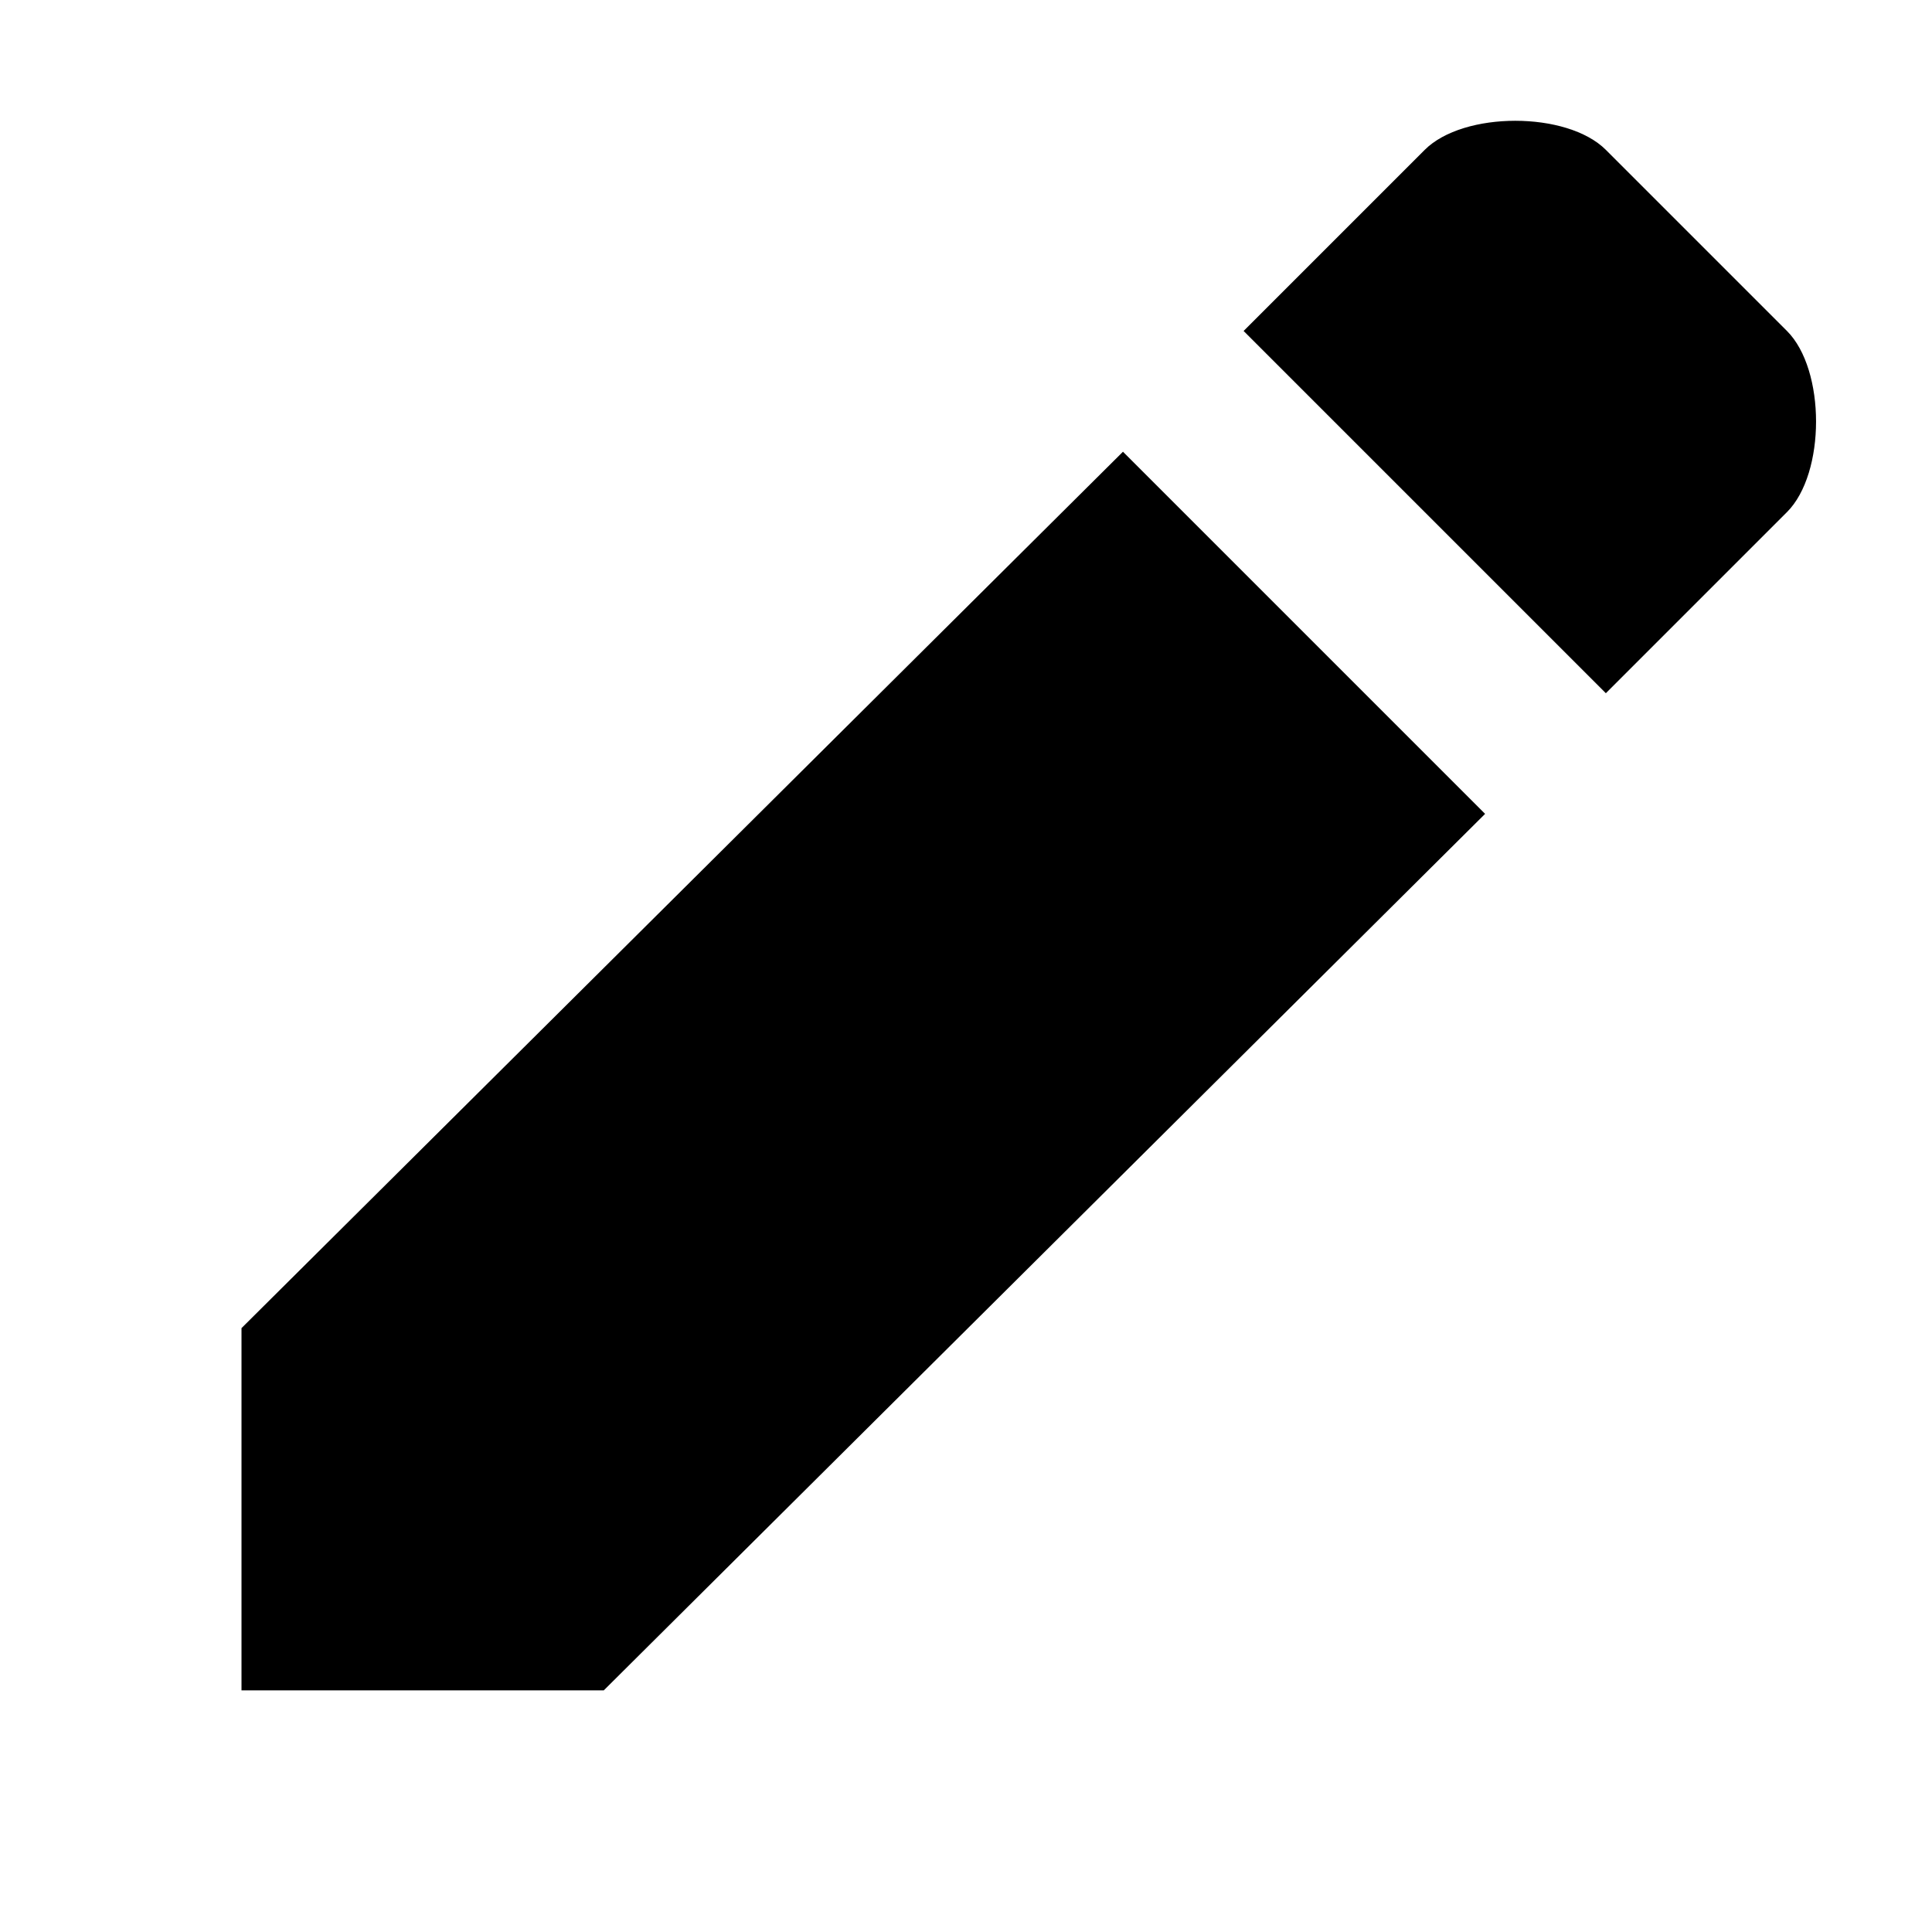
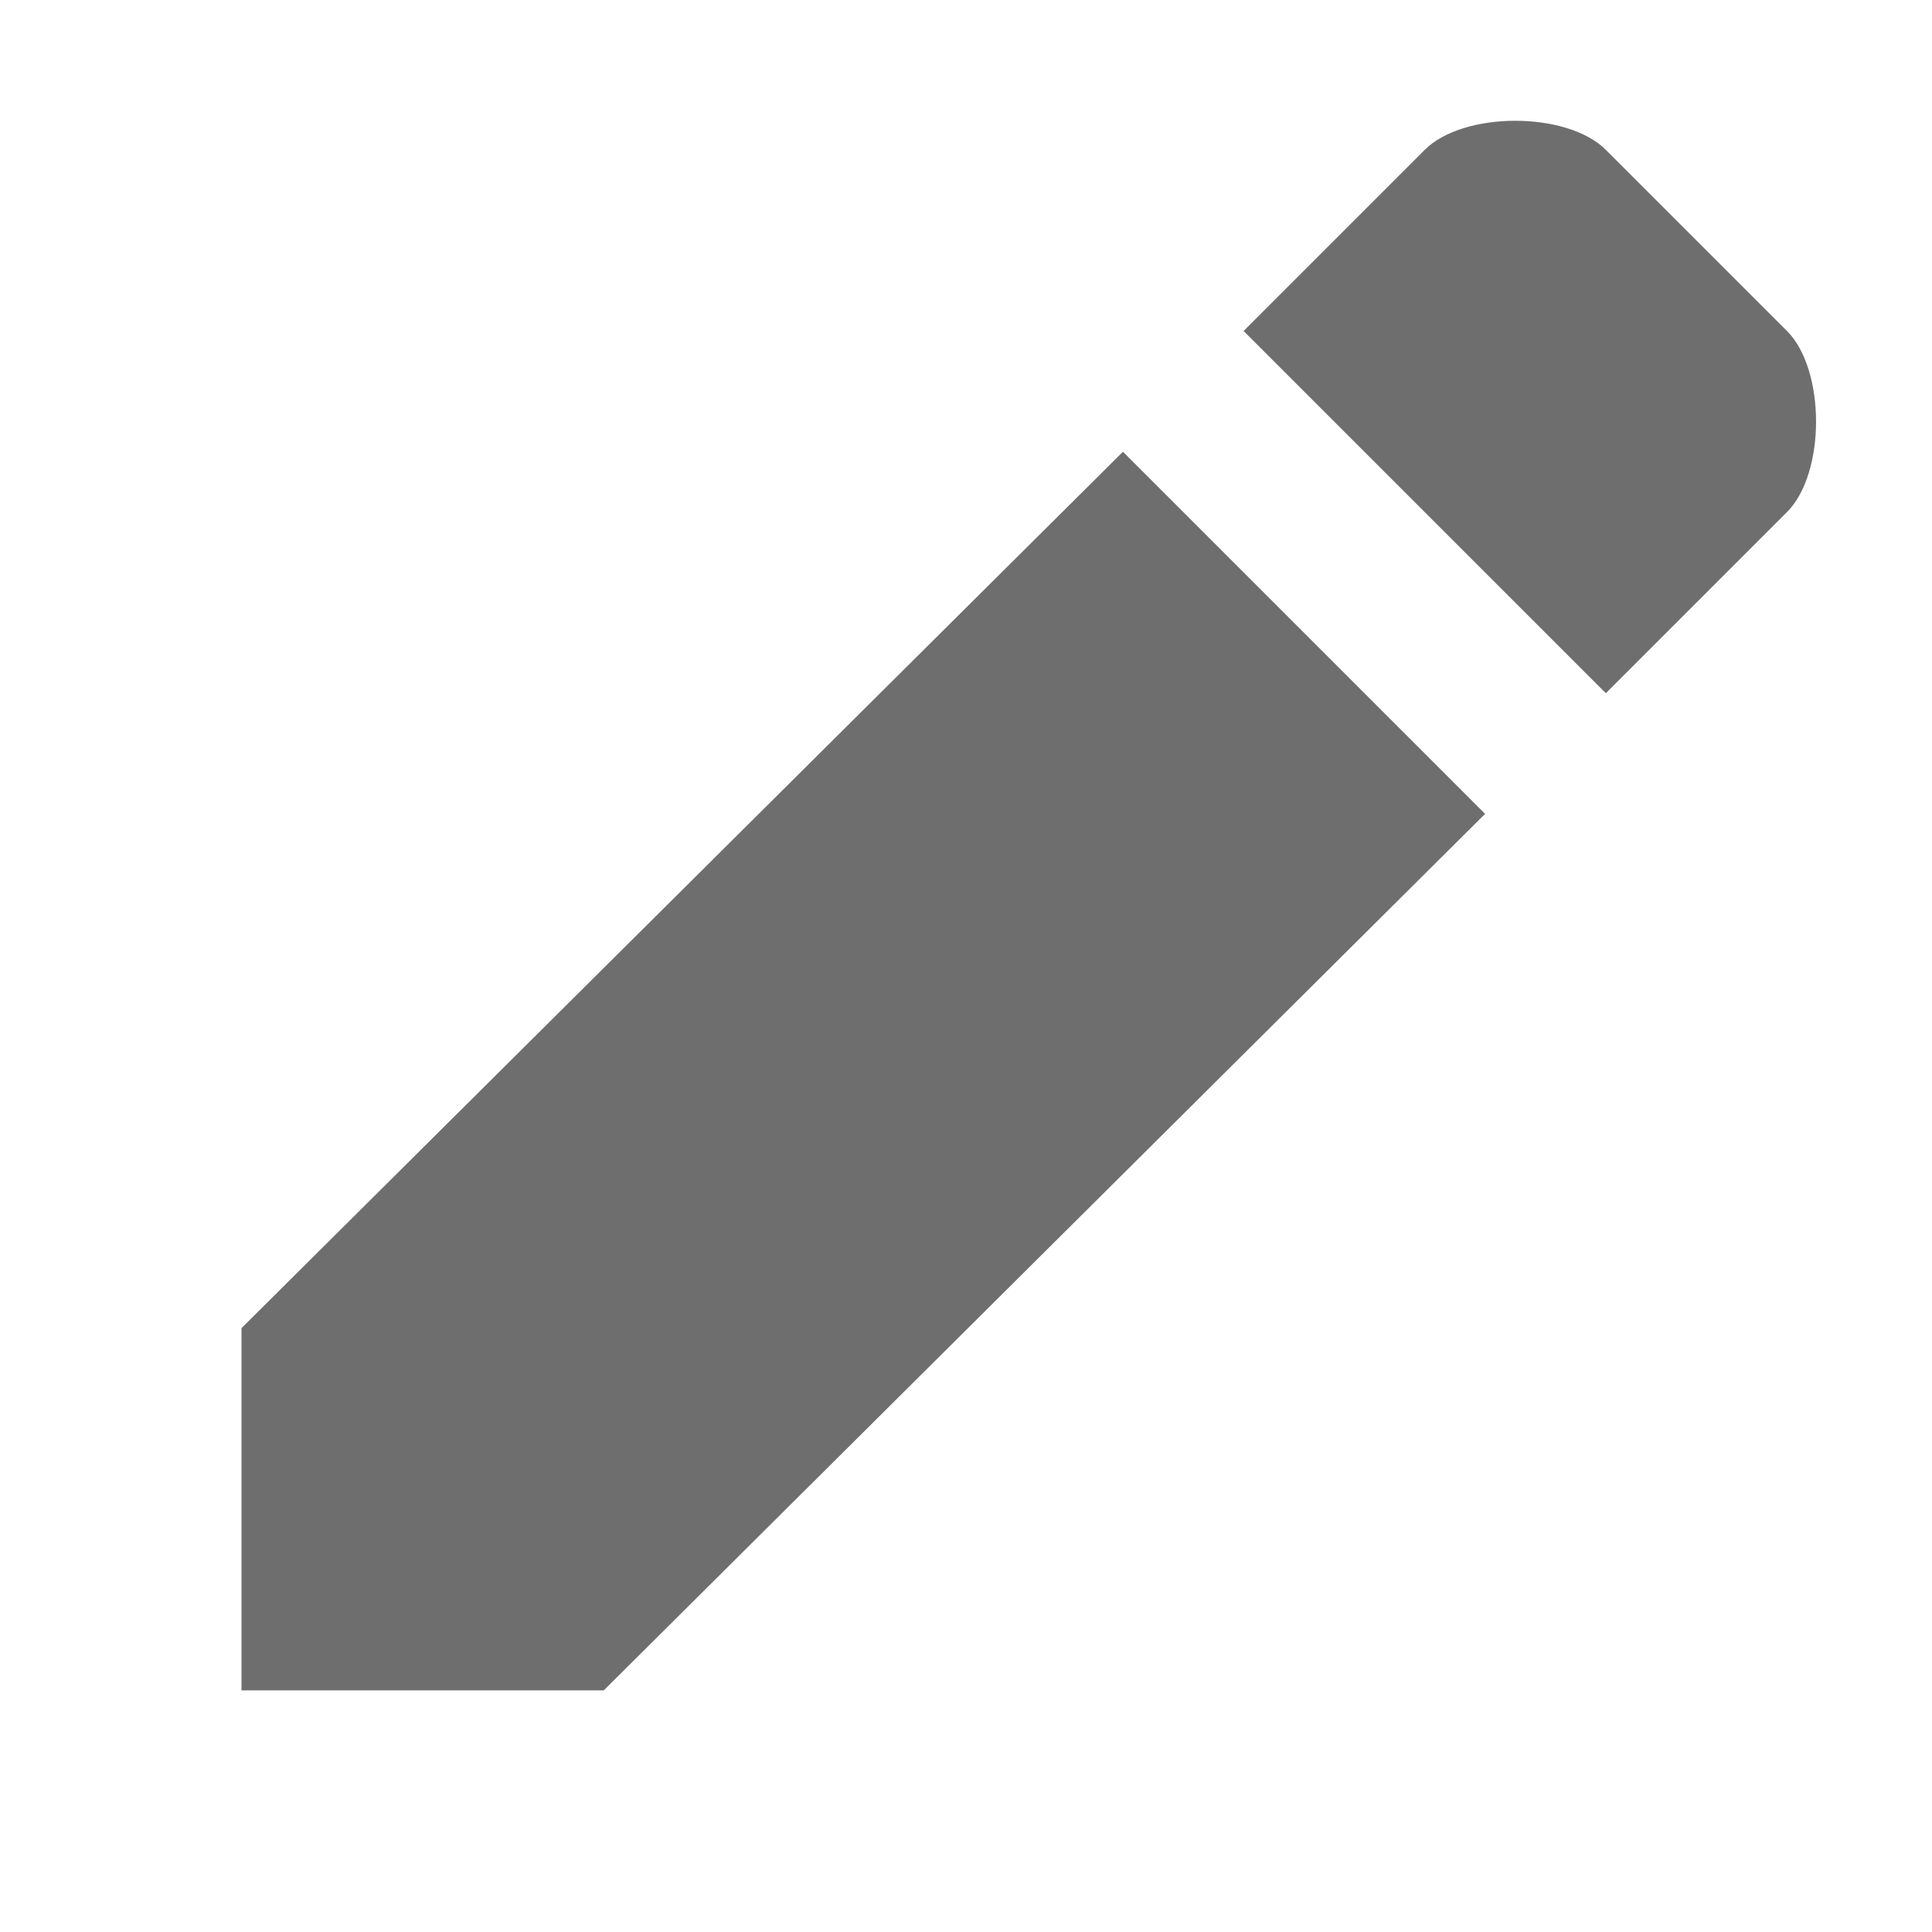
<svg xmlns="http://www.w3.org/2000/svg" width="16" height="16" viewBox="0 0 16 16">
-   <path fill="currentColor" fill-rule="evenodd" d="M12.299,6.74 L9.3,3.741 L2,10.999 L2,13.999 L5,13.999 L12.299,6.74 Z M14.799,4.241 C15.12,3.92 15.12,3.062 14.799,2.741 L13.299,1.241 C12.978,0.92 12.12,0.92 11.799,1.241 L10.299,2.741 L13.299,5.741 L14.799,4.241 Z" />
+   <path fill="#6E6E6E" fill-rule="evenodd" d="M12.299,6.74 L9.3,3.741 L2,10.999 L2,13.999 L5,13.999 L12.299,6.74 Z M14.799,4.241 C15.12,3.92 15.12,3.062 14.799,2.741 L13.299,1.241 C12.978,0.92 12.12,0.92 11.799,1.241 L10.299,2.741 L13.299,5.741 L14.799,4.241 Z" />
</svg>
